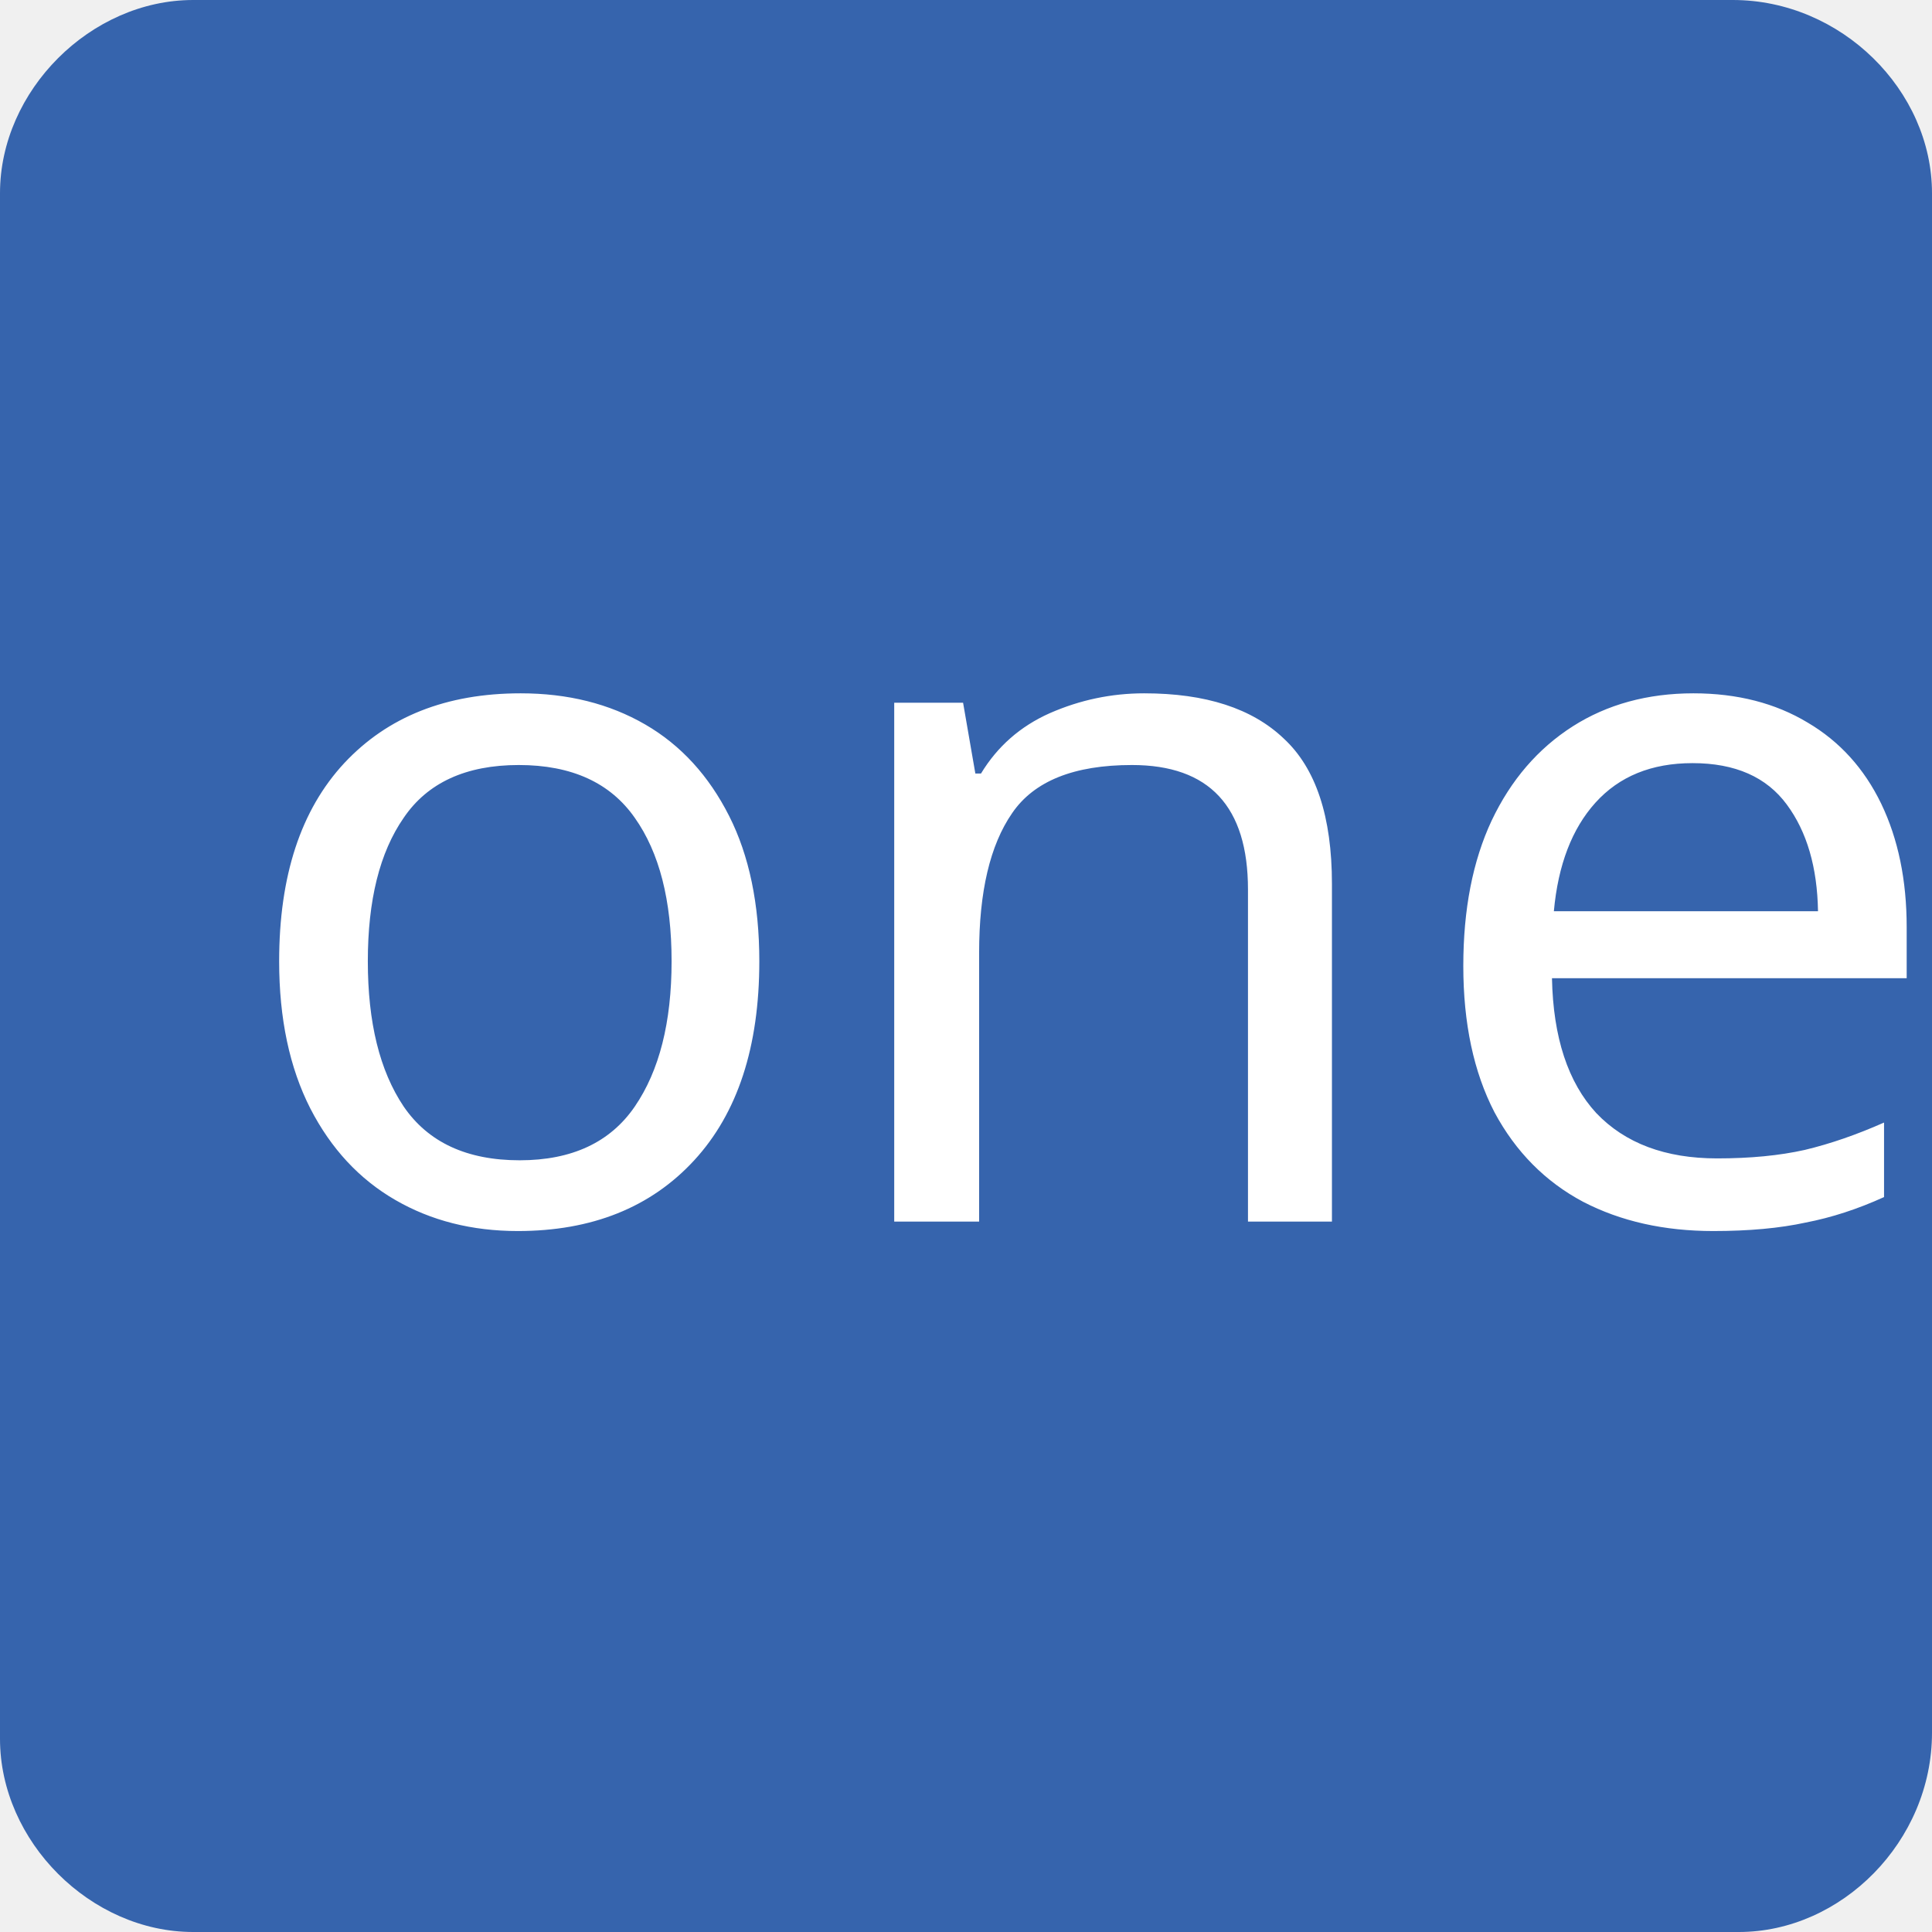
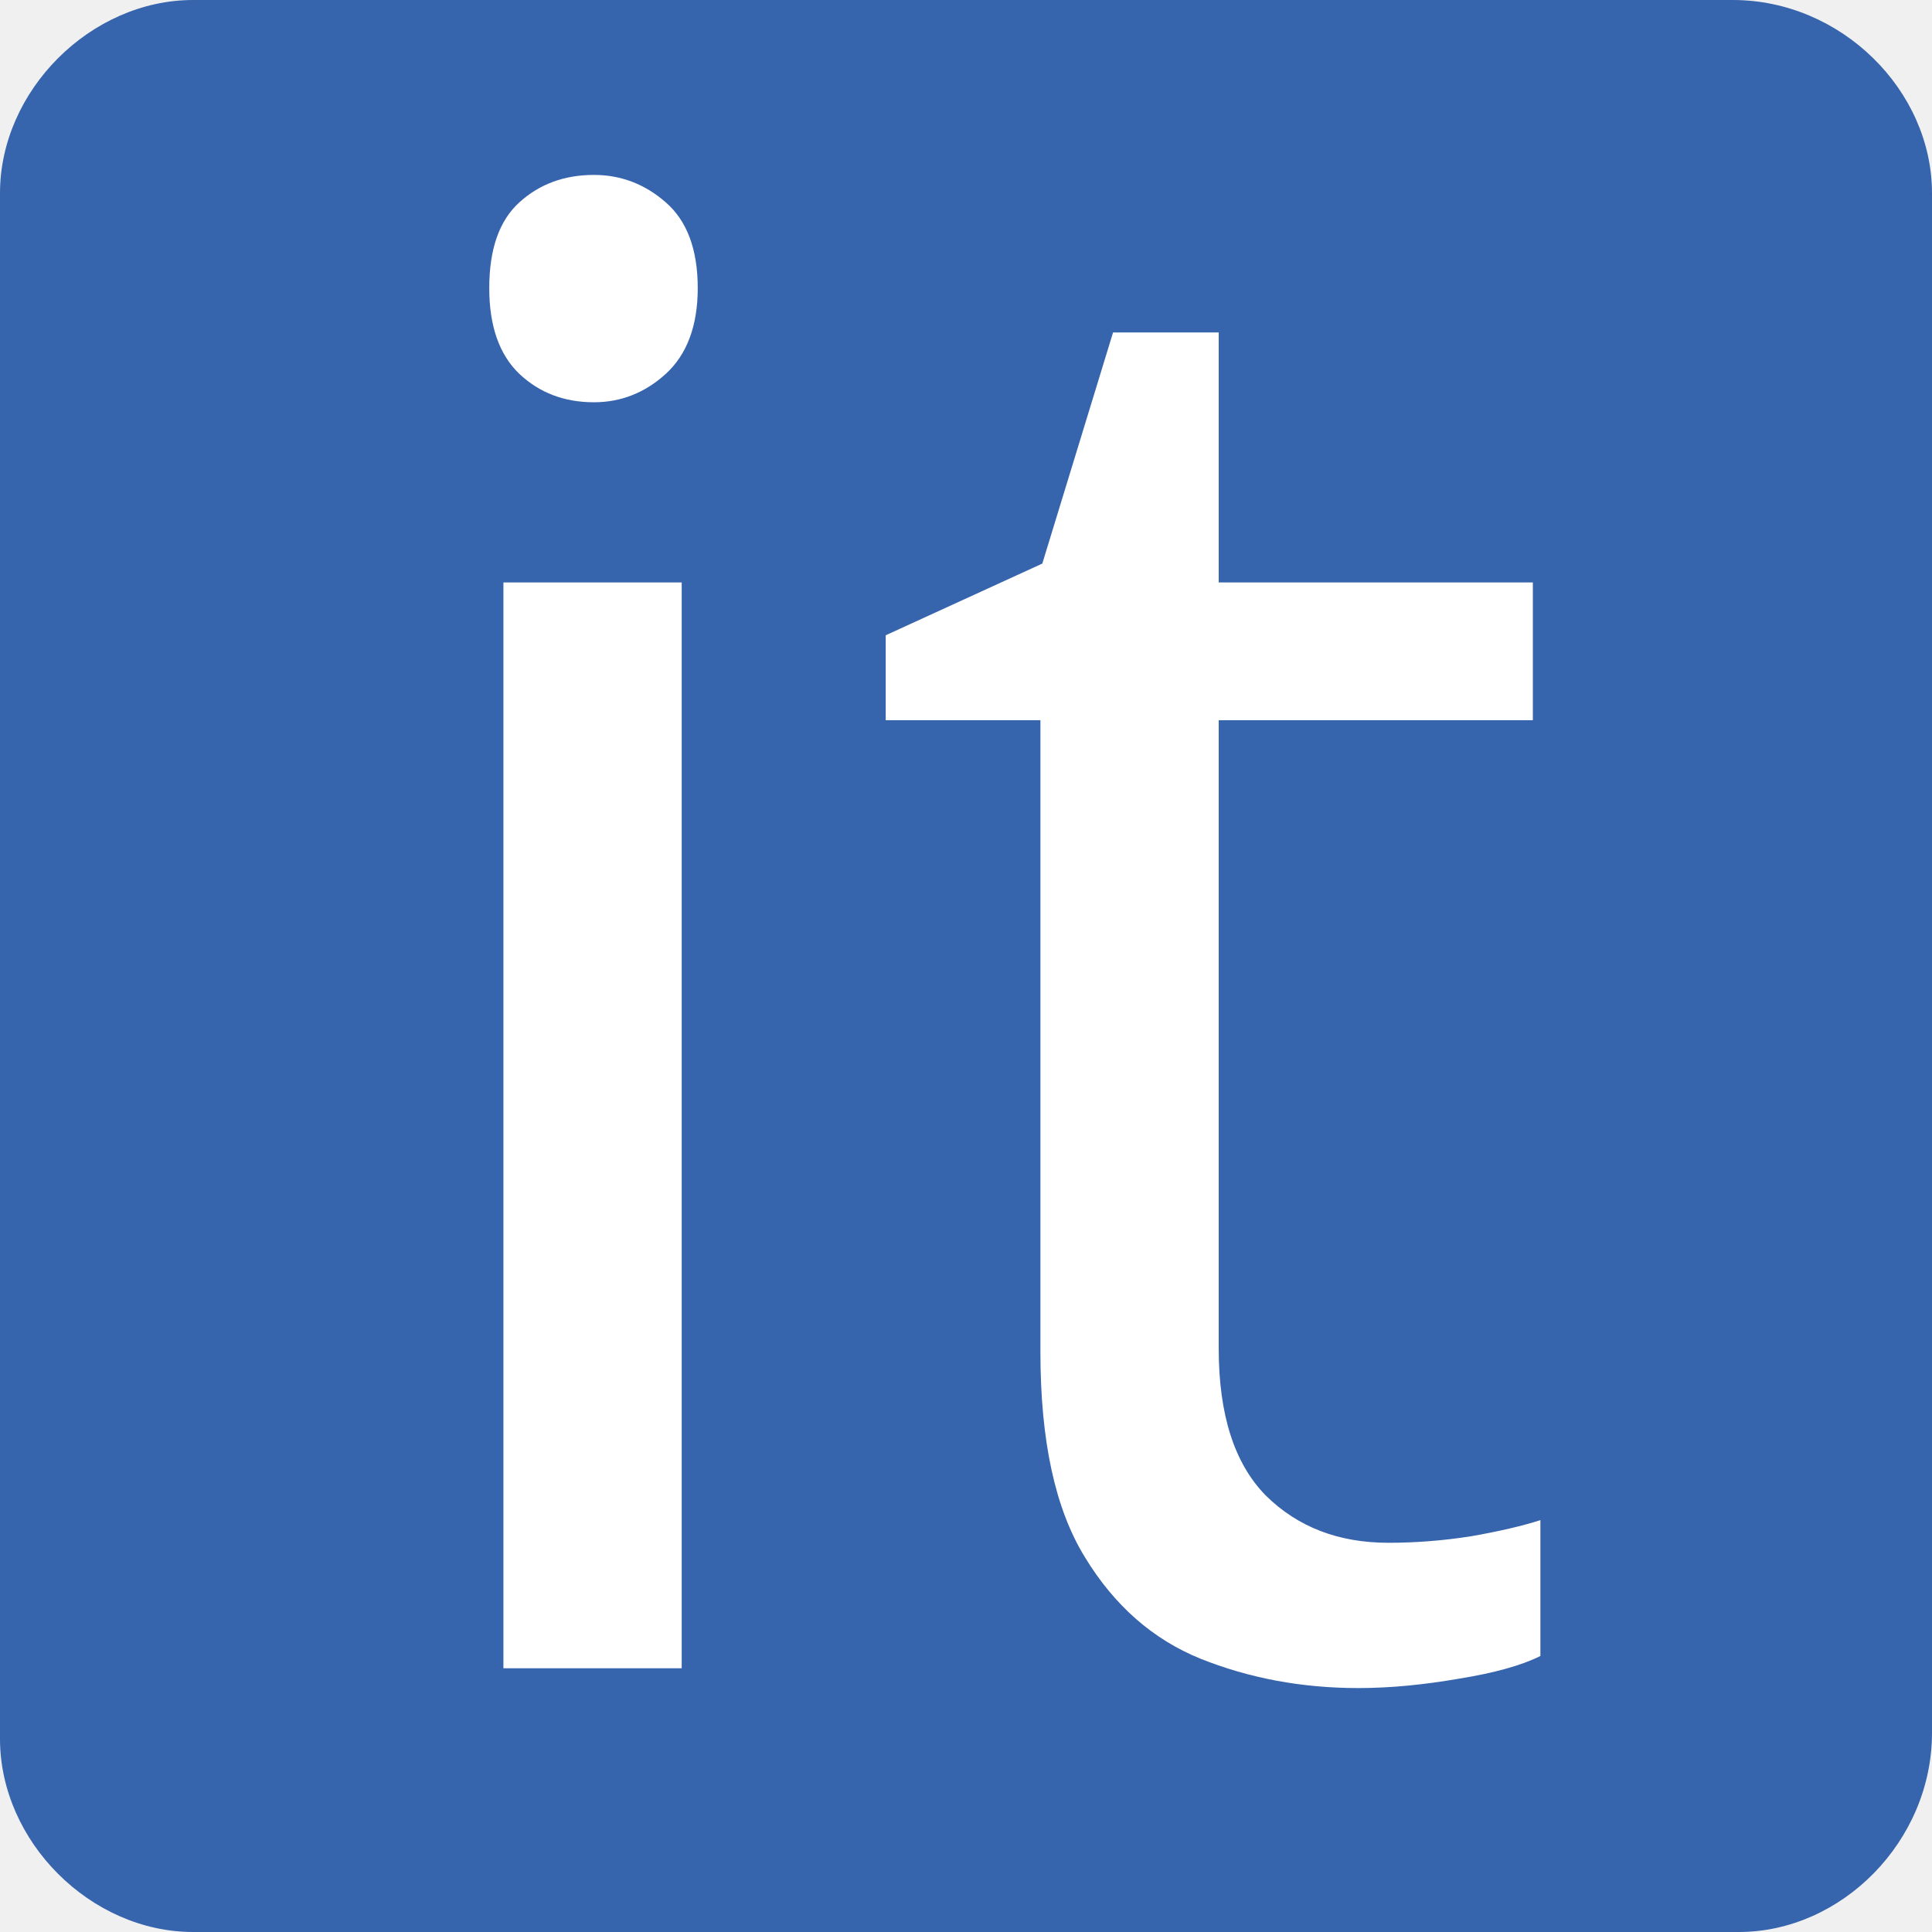
<svg xmlns="http://www.w3.org/2000/svg" version="1.1" id="Слой_1" x="0px" y="0px" viewBox="0 0 32 32" style="enable-background:new 0 0 32 32;" xml:space="preserve">
  <style type="text/css">
	.st0{fill:#FFFFFF;}
	.st1{font-family:'Finlandica-Regular';}
	.st2{font-size:16.036px;}
	.st3{fill-rule:evenodd;clip-rule:evenodd;fill:#3664AD;}
+ 	.st4{font-size:33.569px;}
</style>
  <text transform="matrix(1 0 0 1 3.7486 20.2336)" class="st0 st1 st2">one</text>
  <path class="st3" d="M28.8,32H3.2C1.5,32,0,30.5,0,28.8V3.2C0,1.5,1.5,0,3.2,0h25.5C30.5,0,32,1.5,32,3.2v25.5  C32,30.5,30.5,32,28.8,32z" />
-   <text transform="matrix(1 0 0 1 3.7486 20.2336)" class="st0 st1 st2">one</text>
+   <text transform="matrix(1 0 0 1 5.4787 27.6315)" class="st0 st1 st4">it</text>
</svg>
